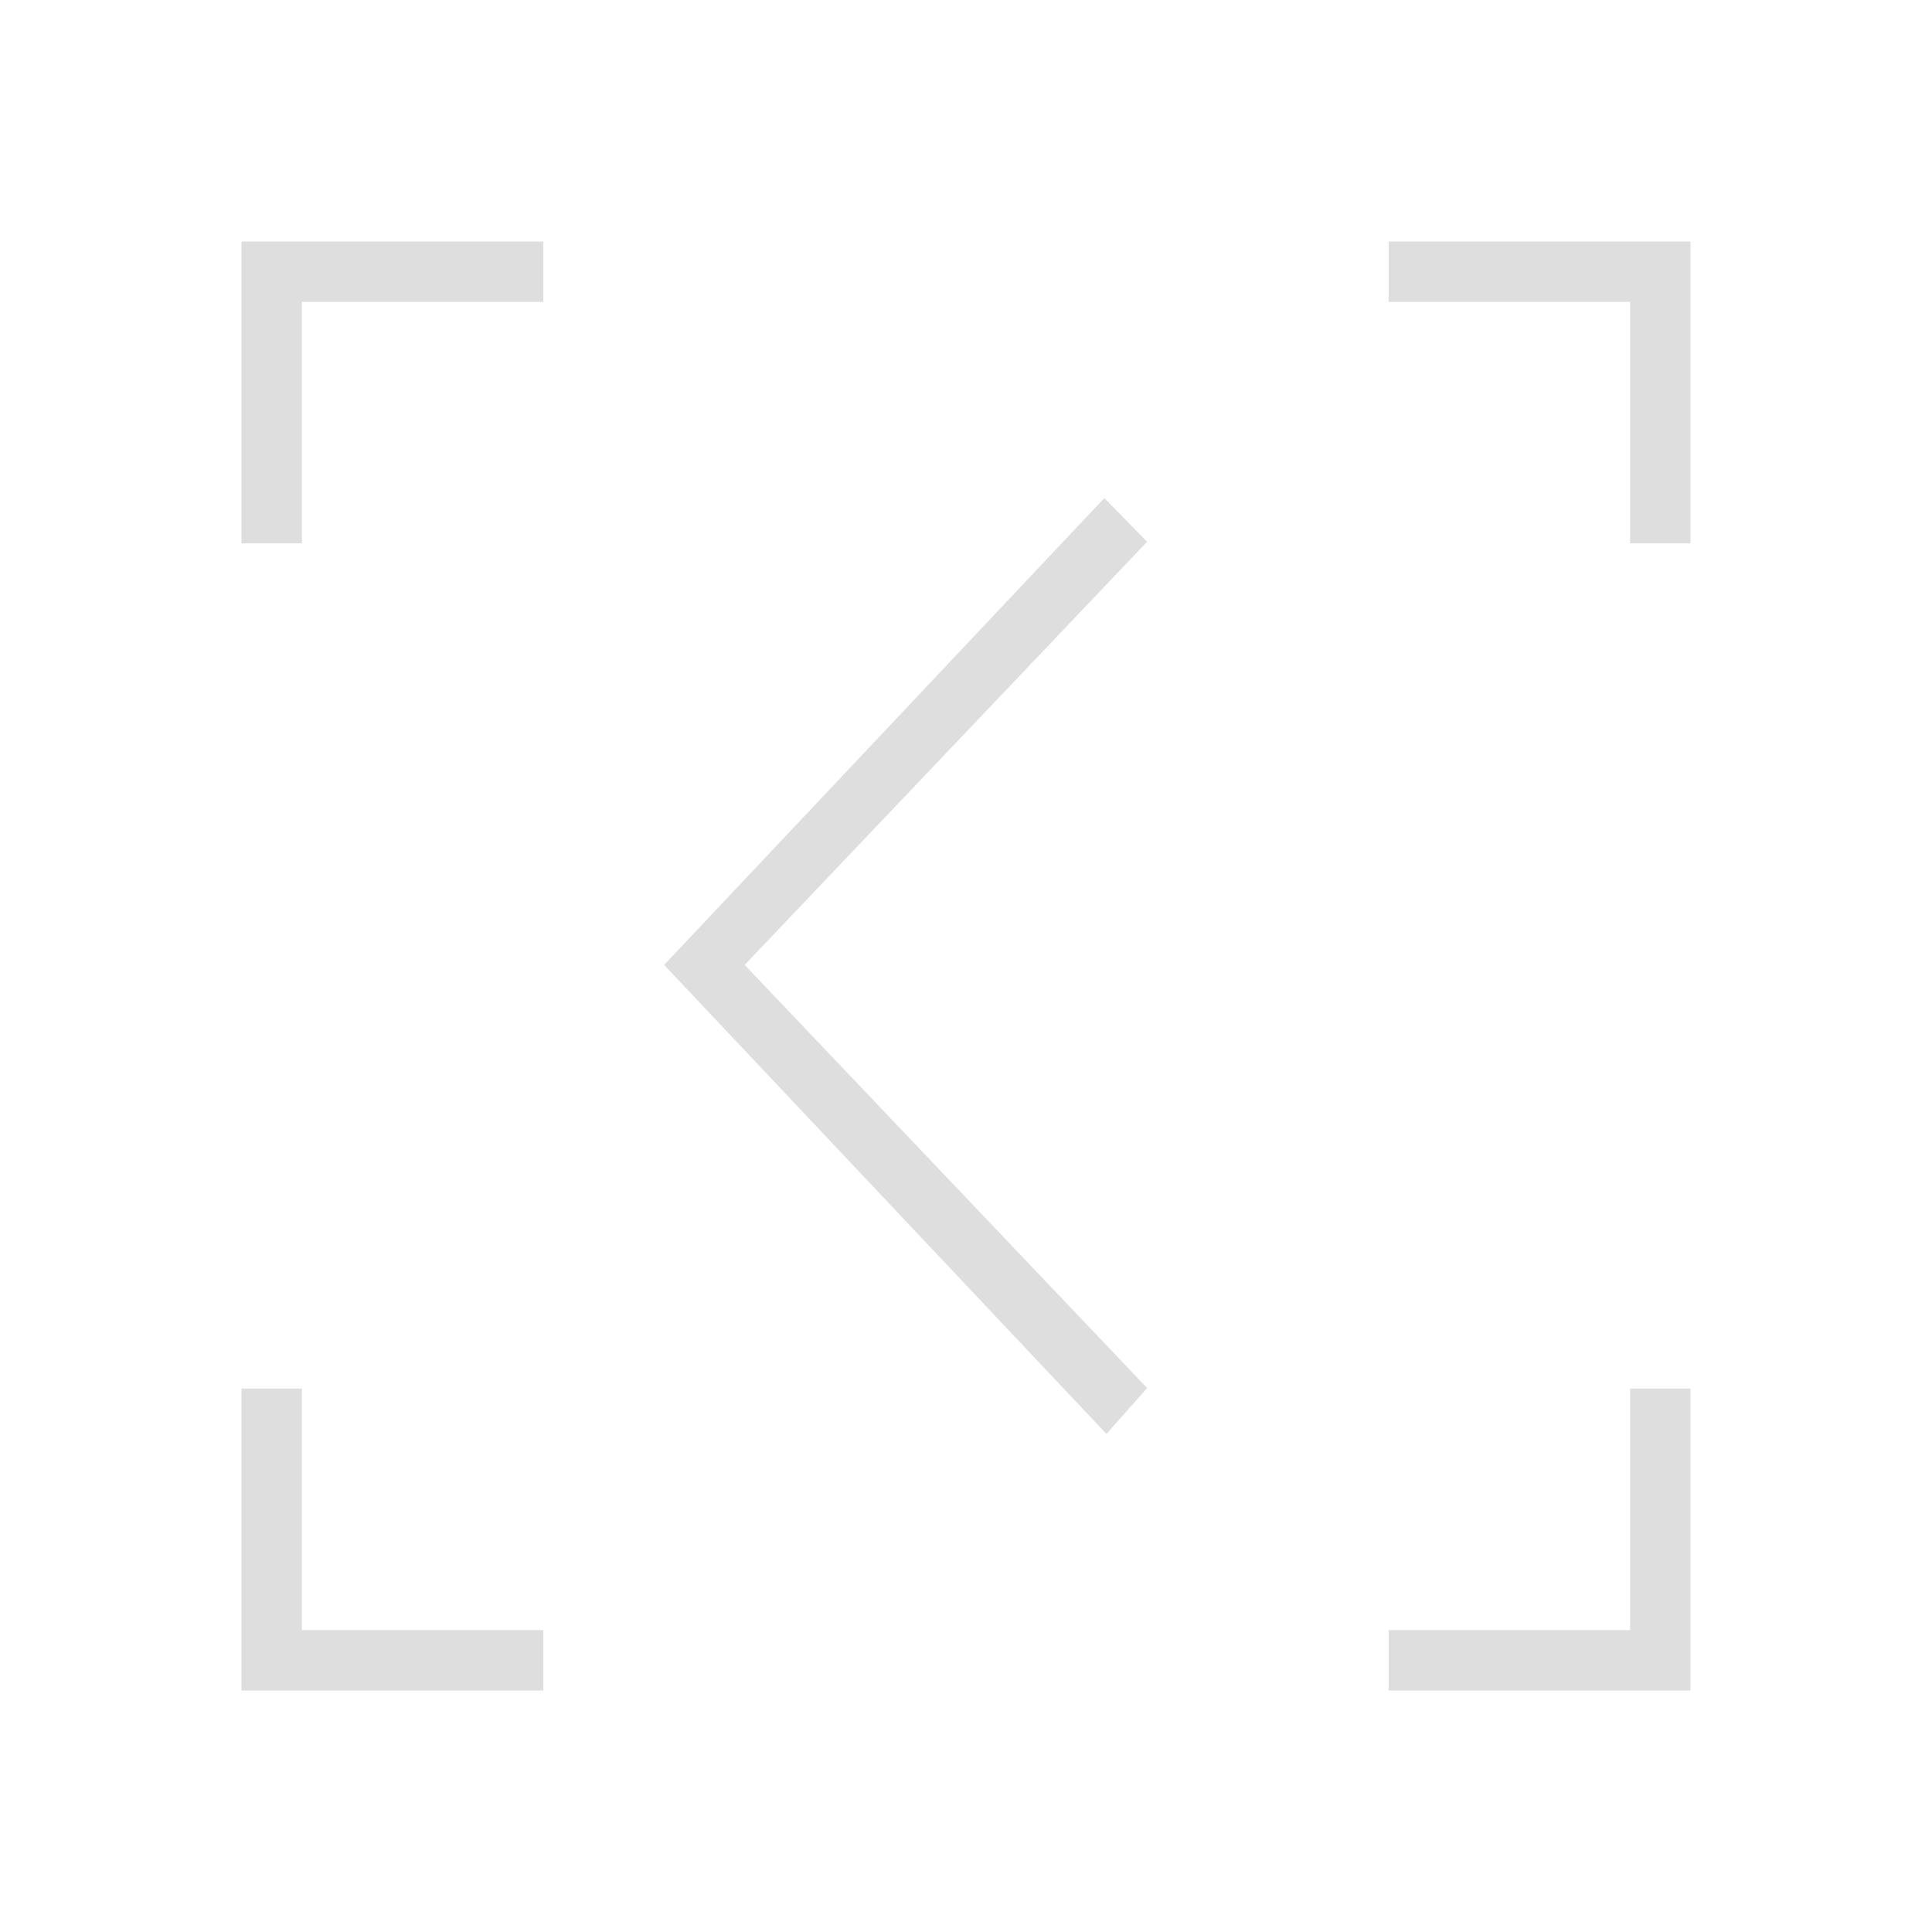
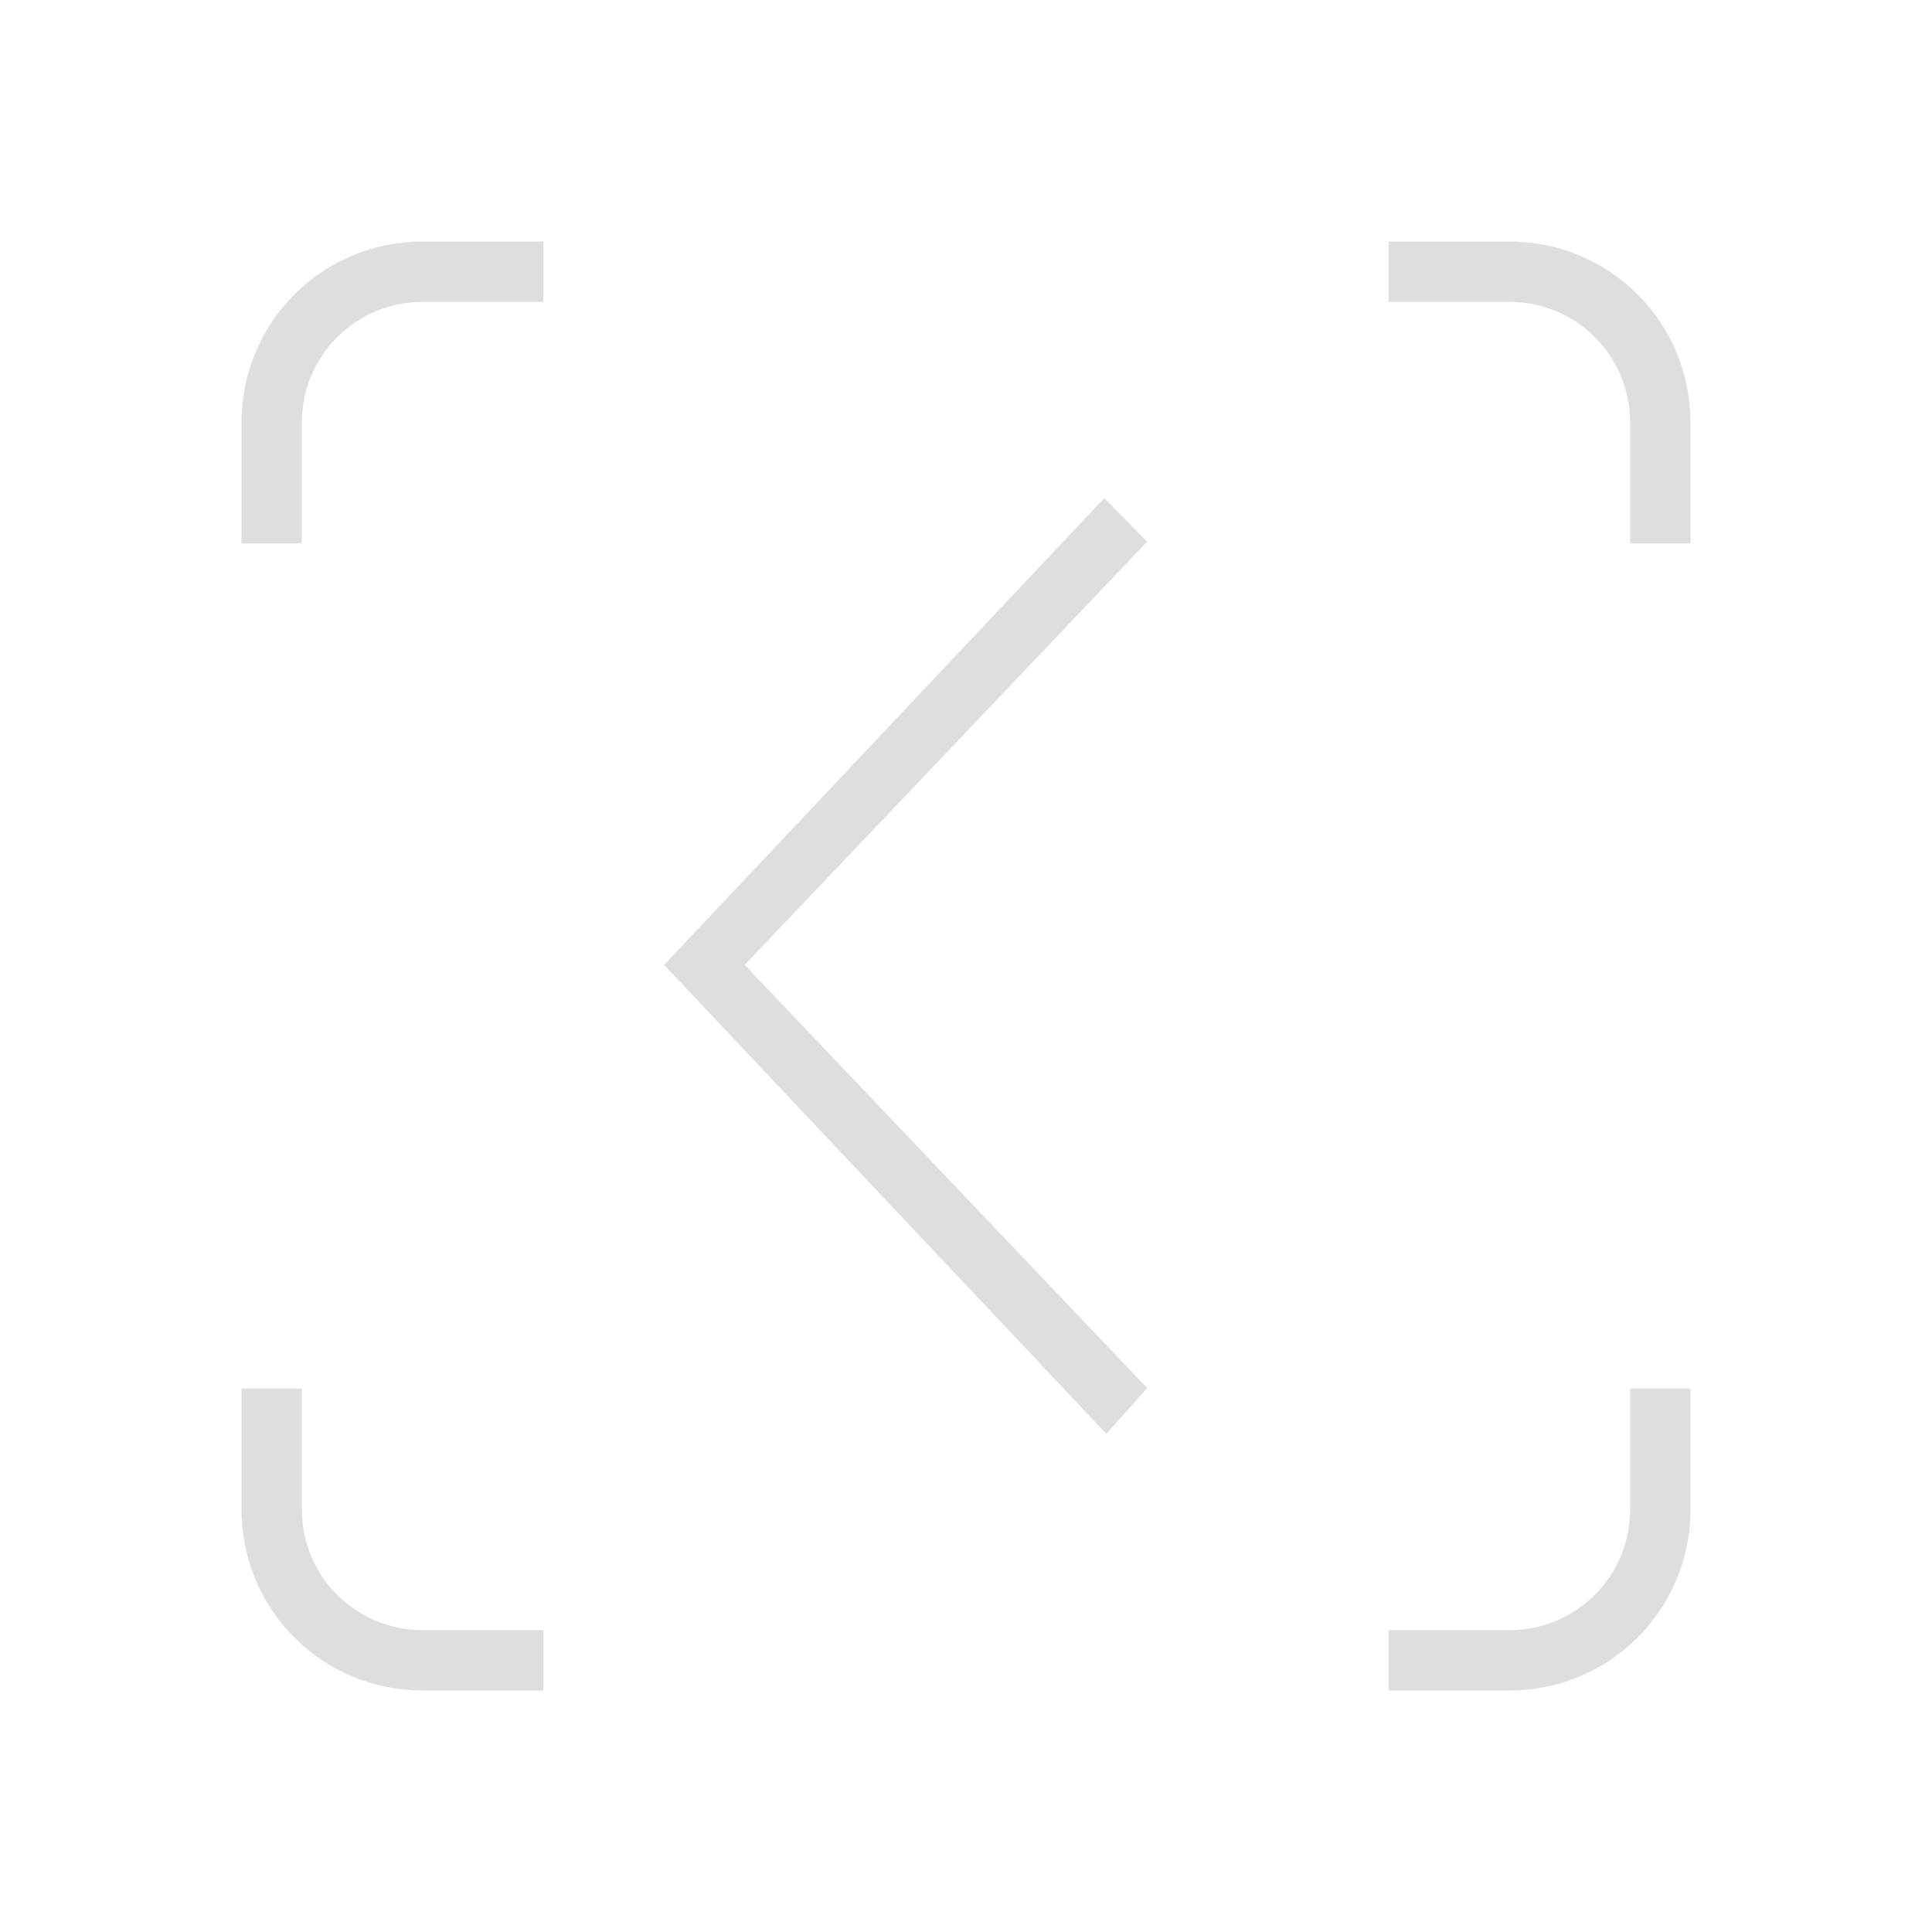
- <svg xmlns="http://www.w3.org/2000/svg" viewBox="0 0 32 32">
-   <defs id="defs3051">
-     <style type="text/css" id="current-color-scheme">
-       .ColorScheme-Text {
+ <svg xmlns="http://www.w3.org/2000/svg" version="1.1" viewBox="0 0 32 32">
+   <defs>
+     <style id="current-color-scheme" type="text/css">.ColorScheme-Text {
        color:#dedede;
-       }
-       </style>
+       }</style>
  </defs>
-   <path style="fill:currentColor;fill-opacity:1;stroke:none" d="M 4 4 L 4 9 L 5 9 L 5 5 L 9 5 L 9 4 L 4 4 z M 23 4 L 23 5 L 27 5 L 27 9 L 28 9 L 28 4 L 23 4 z M 18.291 8.25 L 11 15.982 L 18.326 23.75 L 19 22.99 L 12.334 15.982 L 19 8.973 L 18.291 8.25 z M 4 23 L 4 28 L 9 28 L 9 27 L 5 27 L 5 23 L 4 23 z M 27 23 L 27 27 L 23 27 L 23 28 L 28 28 L 28 23 L 27 23 z " class="ColorScheme-Text" />
+   <path class="ColorScheme-Text" d="m18.291 8.25-7.291 7.732 7.326 7.768 0.674-0.76-6.666-7.008 6.666-7.01z" fill="currentColor" />
+   <path class="ColorScheme-Text" d="m7 4c-1.662 0-3 1.338-3 3v2h1v-2c0-1.108 0.892-2 2-2h2v-1zm16 0v1h2c1.108 0 2 0.892 2 2v2h1v-2c0-1.662-1.338-3-3-3zm-19 19v2c0 1.662 1.338 3 3 3h2v-1h-2c-1.108 0-2-0.892-2-2v-2zm23 0v2c0 1.108-0.892 2-2 2h-2v1h2c1.662 0 3-1.338 3-3v-2z" fill="currentColor" />
</svg>
